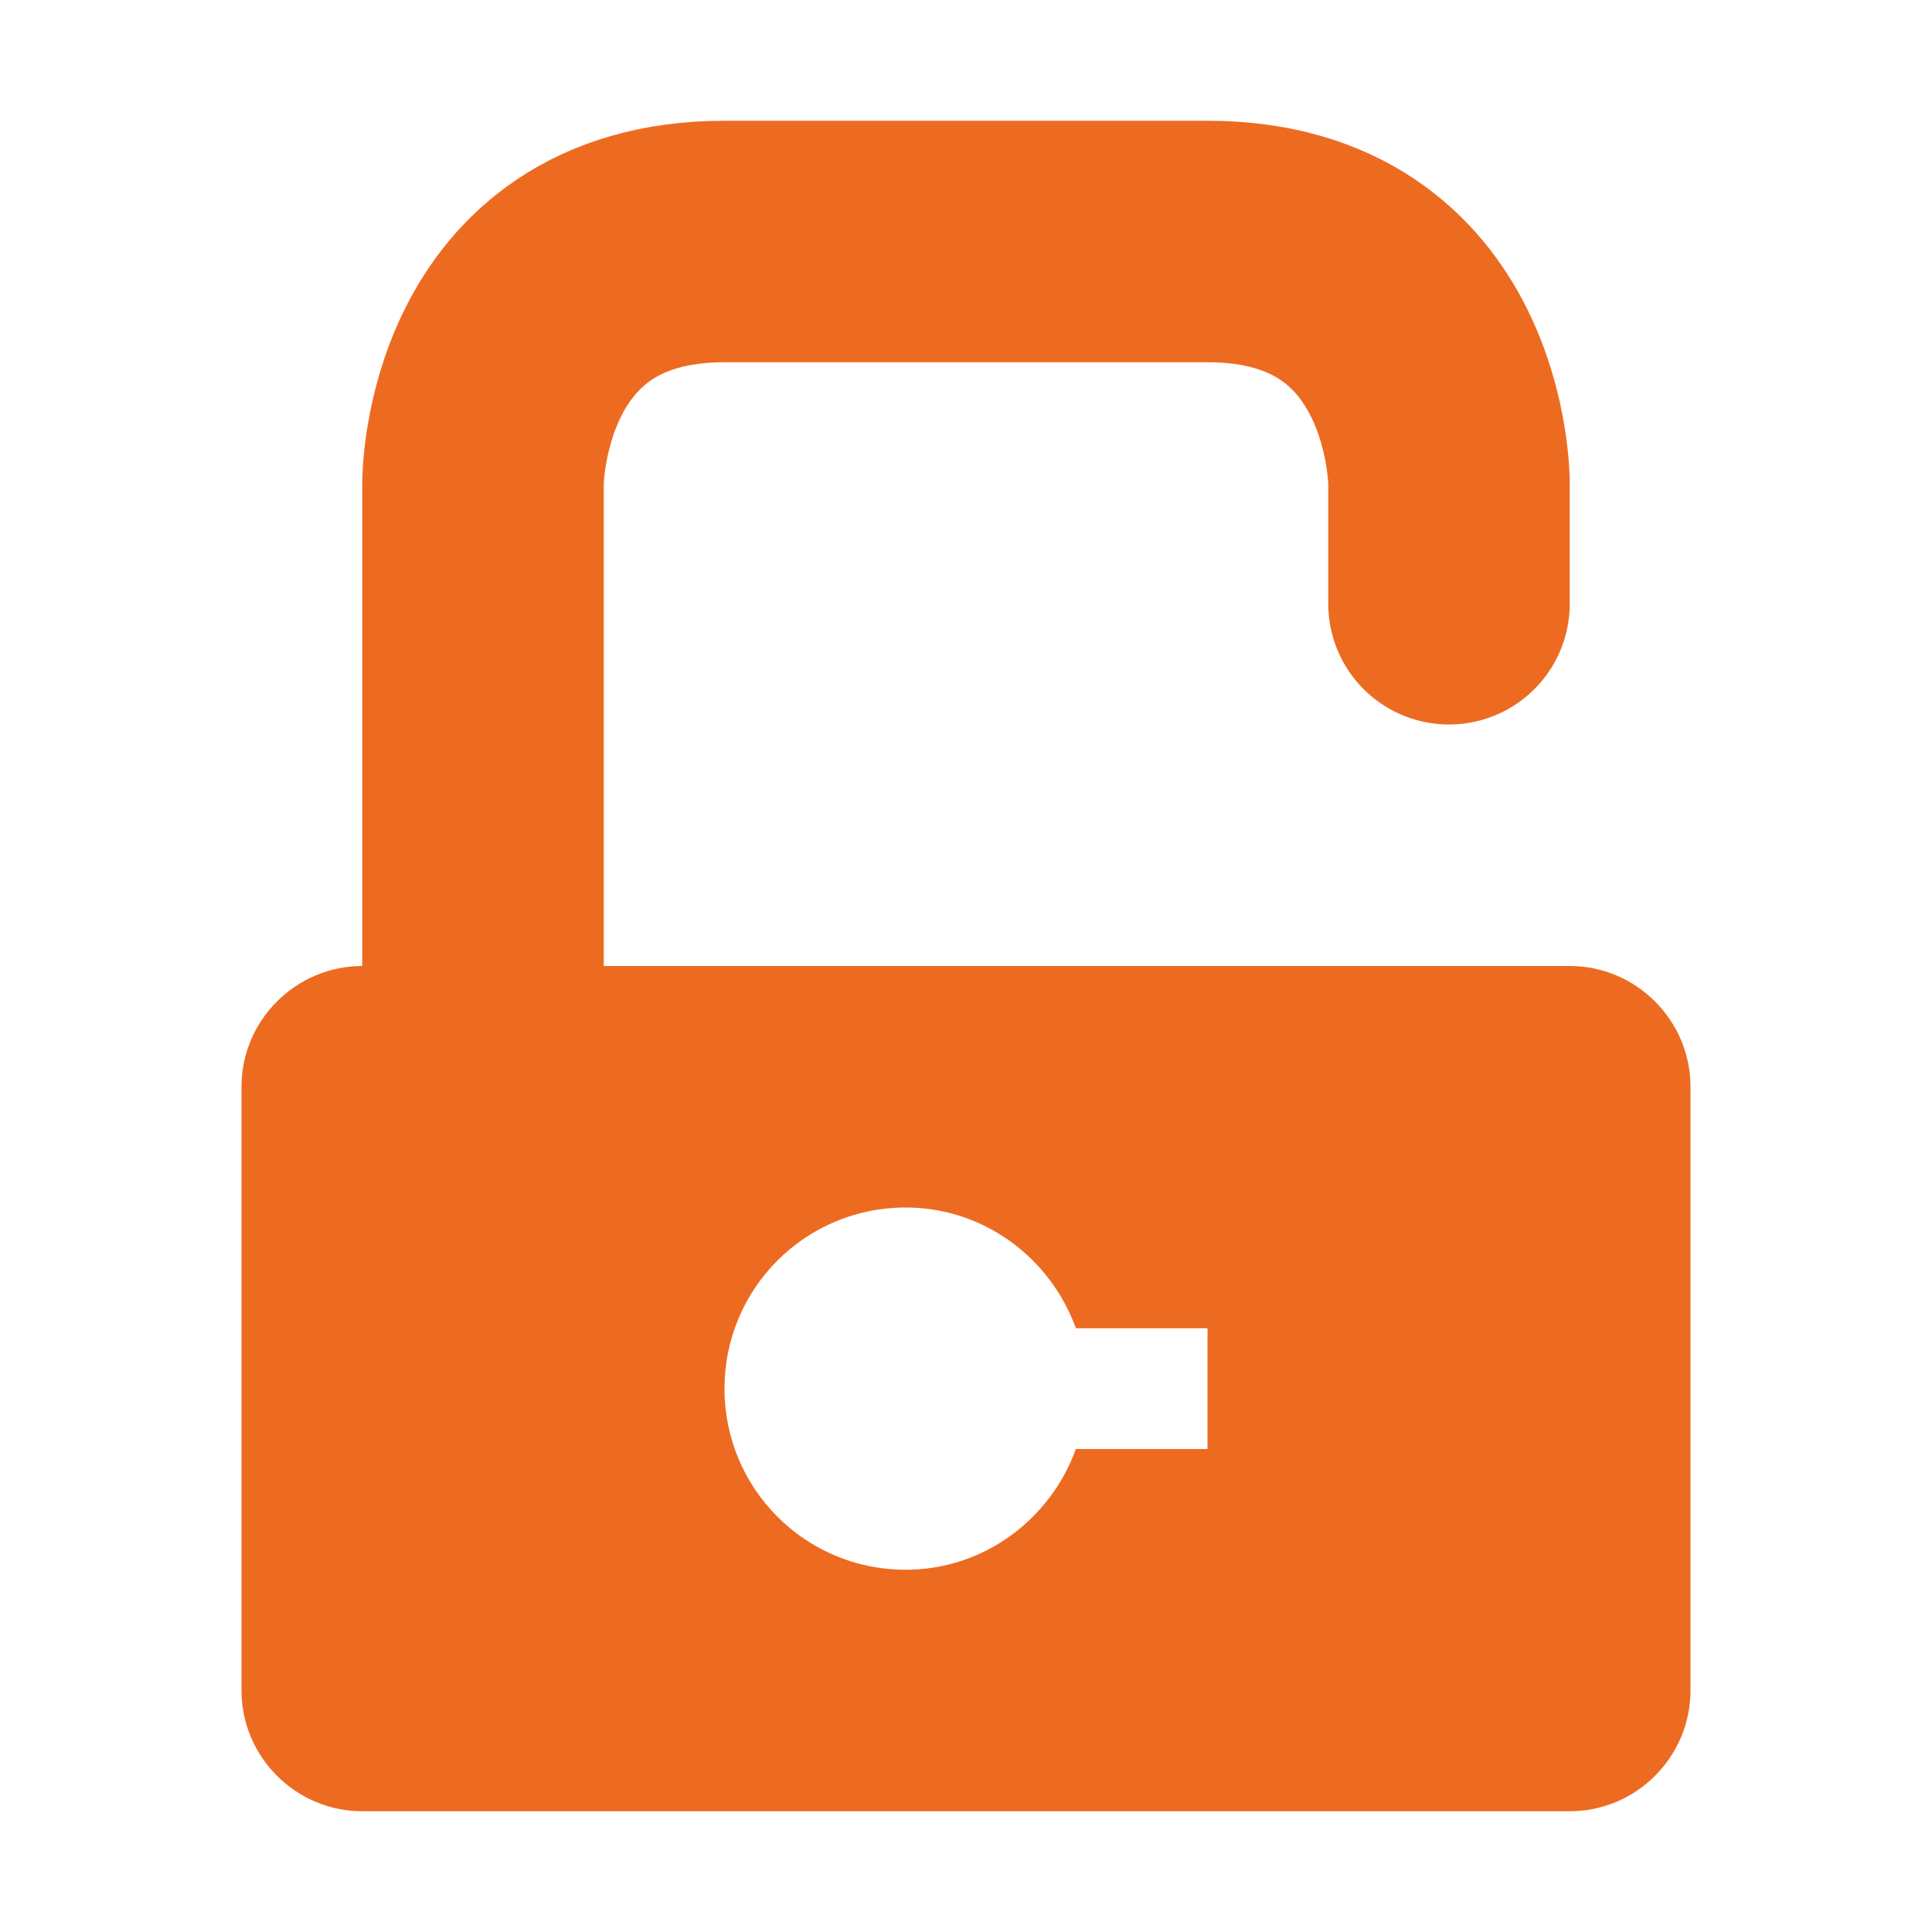
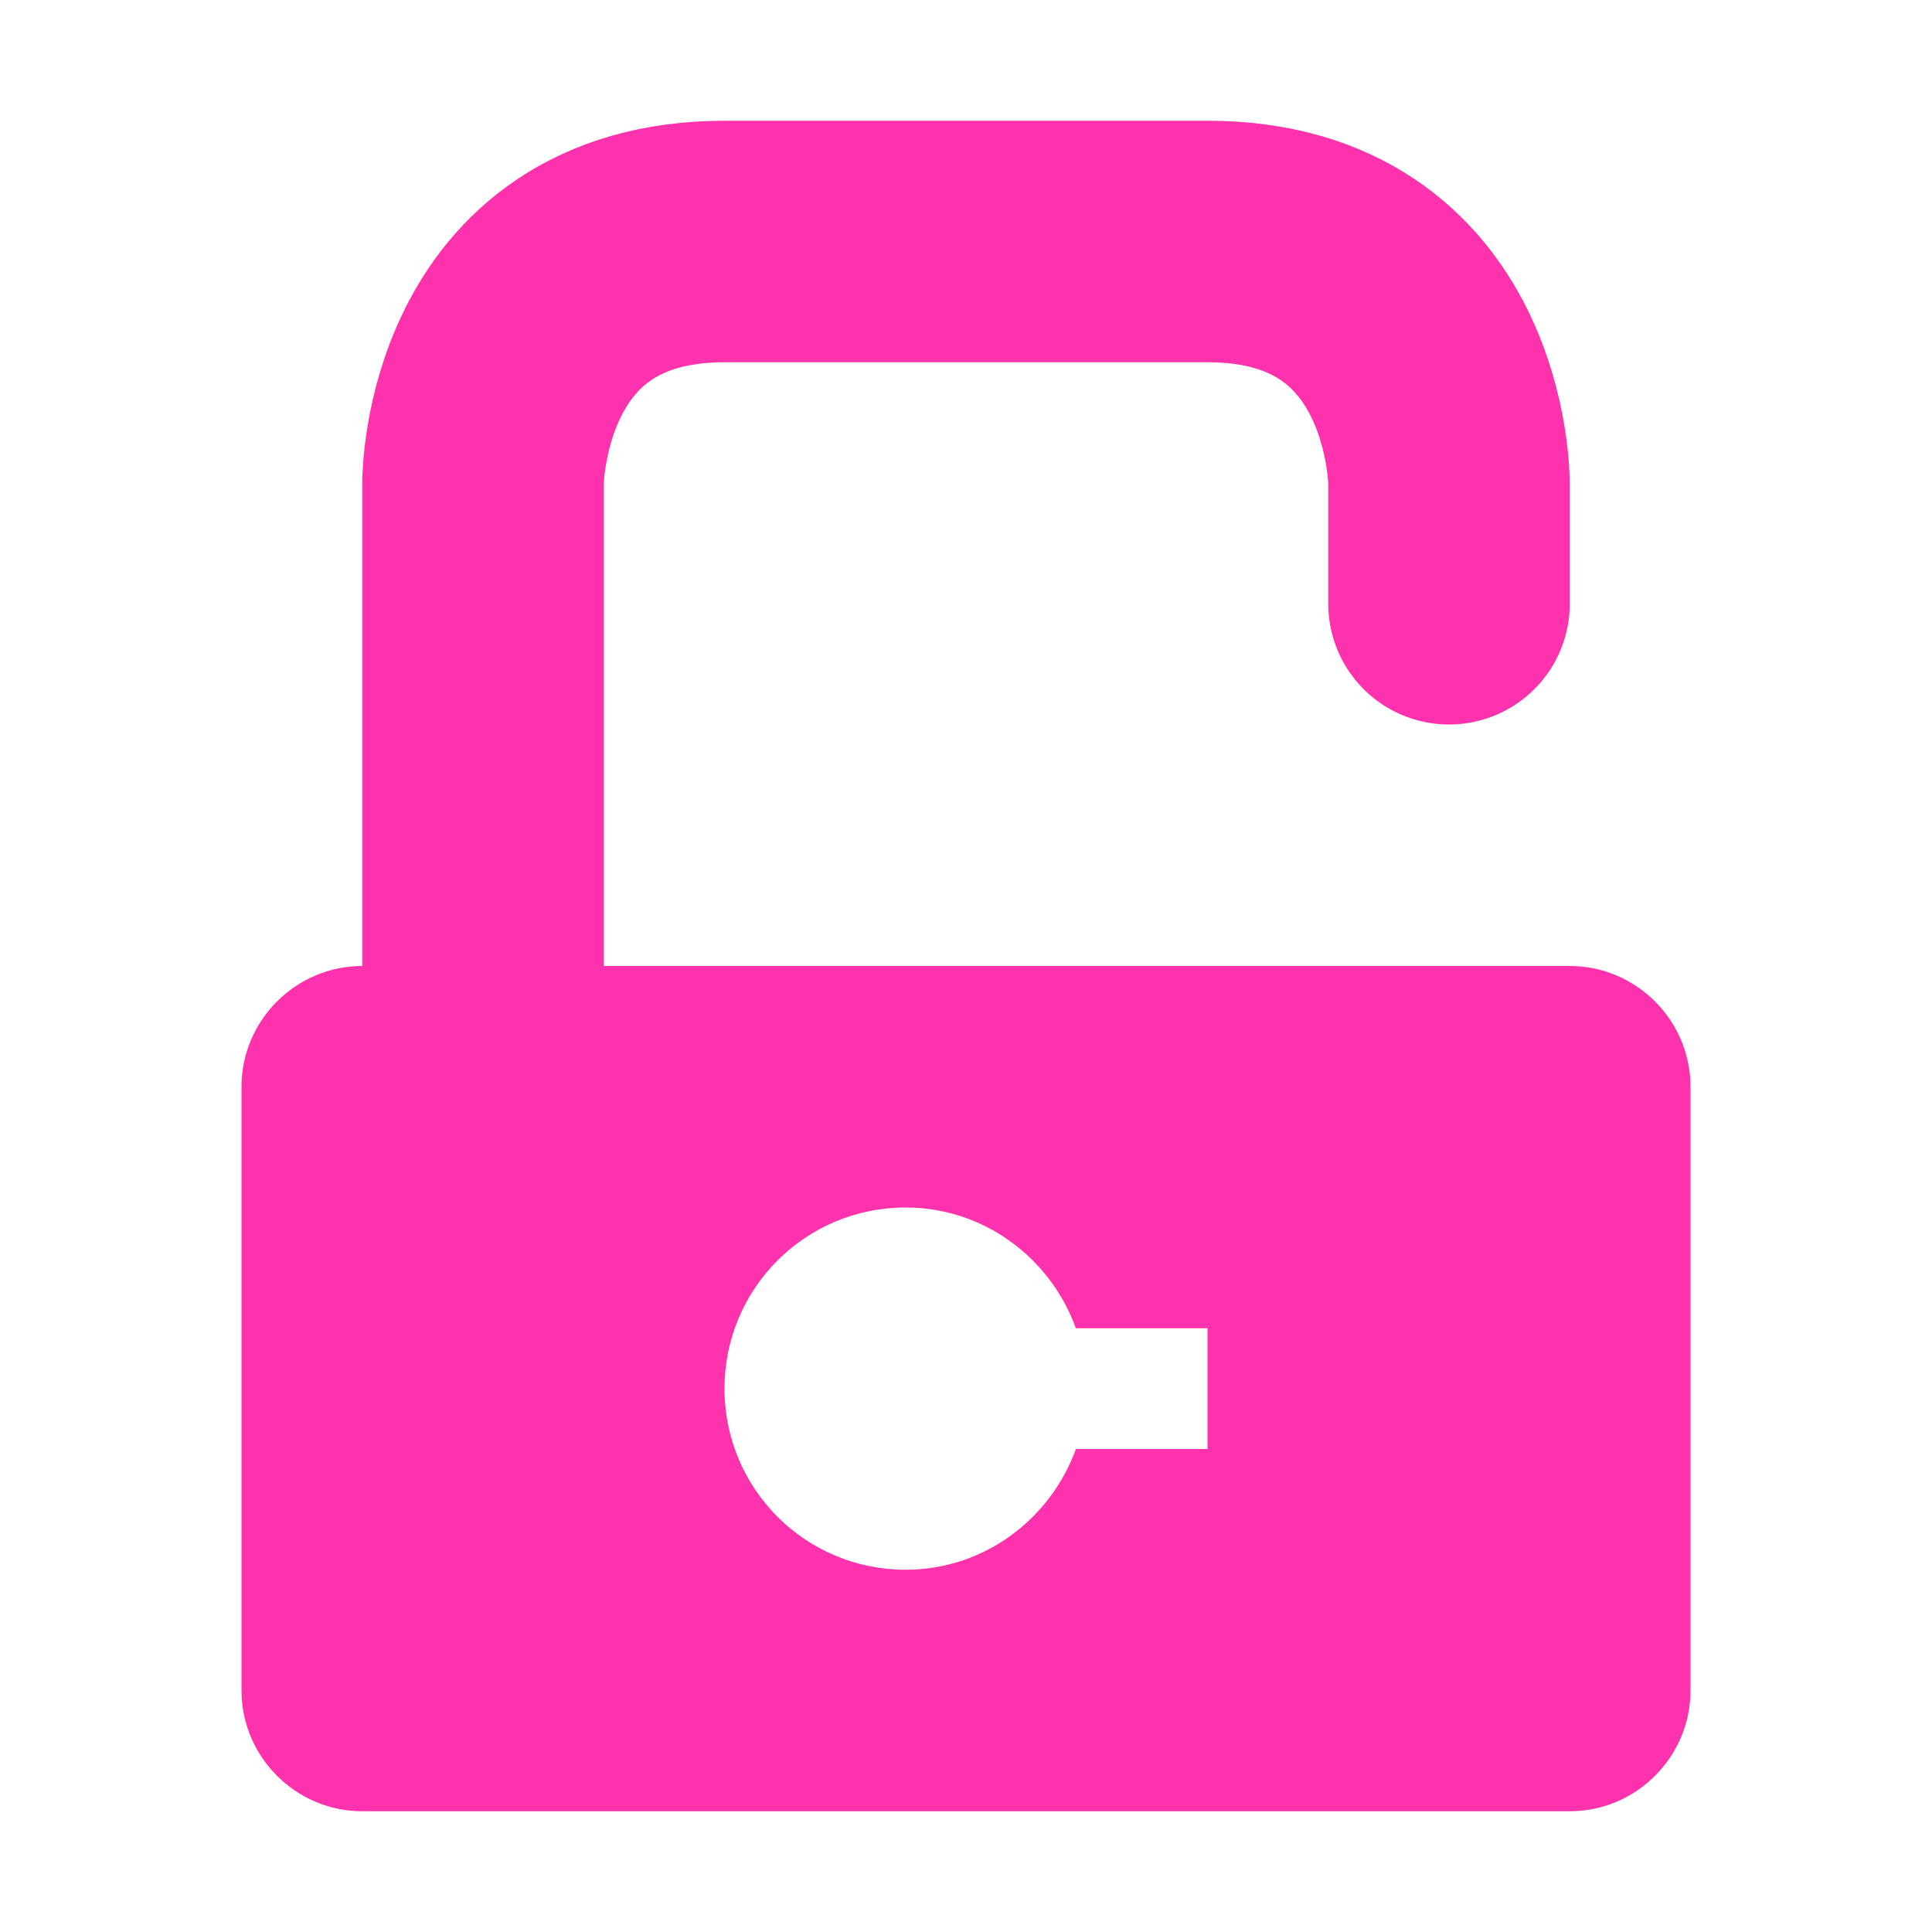
<svg xmlns="http://www.w3.org/2000/svg" version="1.0" id="Layer_1" x="0px" y="0px" viewBox="0 0 16 16" enable-background="new 0 0 16 16" xml:space="preserve">
  <g id="lock_x5F_open">
-     <path fill="none" stroke="#ED6B21" stroke-width="2" stroke-linecap="round" stroke-miterlimit="10" d="M4,8V4c0,0,0-2,2-2   c1,0,3,0,4,0c2,0,2,2,2,2v1" />
-     <path fill="#ED6B21" d="M13,8H3C2.45,8,2,8.45,2,9v5c0,0.55,0.45,1,1,1h10c0.55,0,1-0.45,1-1V9C14,8.45,13.55,8,13,8z M10,12H8.91   c-0.21,0.58-0.76,1-1.41,1C6.67,13,6,12.33,6,11.5S6.67,10,7.5,10c0.65,0,1.2,0.42,1.41,1H10V12z" />
+     <path fill="none" stroke="#FE32AD" stroke-width="2" stroke-linecap="round" stroke-miterlimit="10" d="M4,8V4c0,0,0-2,2-2   c1,0,3,0,4,0c2,0,2,2,2,2v1" />
+     <path fill="#FE32AD" d="M13,8H3C2.45,8,2,8.45,2,9v5c0,0.55,0.45,1,1,1h10c0.55,0,1-0.45,1-1V9C14,8.45,13.55,8,13,8z M10,12H8.91   c-0.21,0.58-0.76,1-1.41,1C6.67,13,6,12.33,6,11.5S6.67,10,7.5,10c0.65,0,1.2,0.42,1.41,1H10V12z" />
  </g>
</svg>
